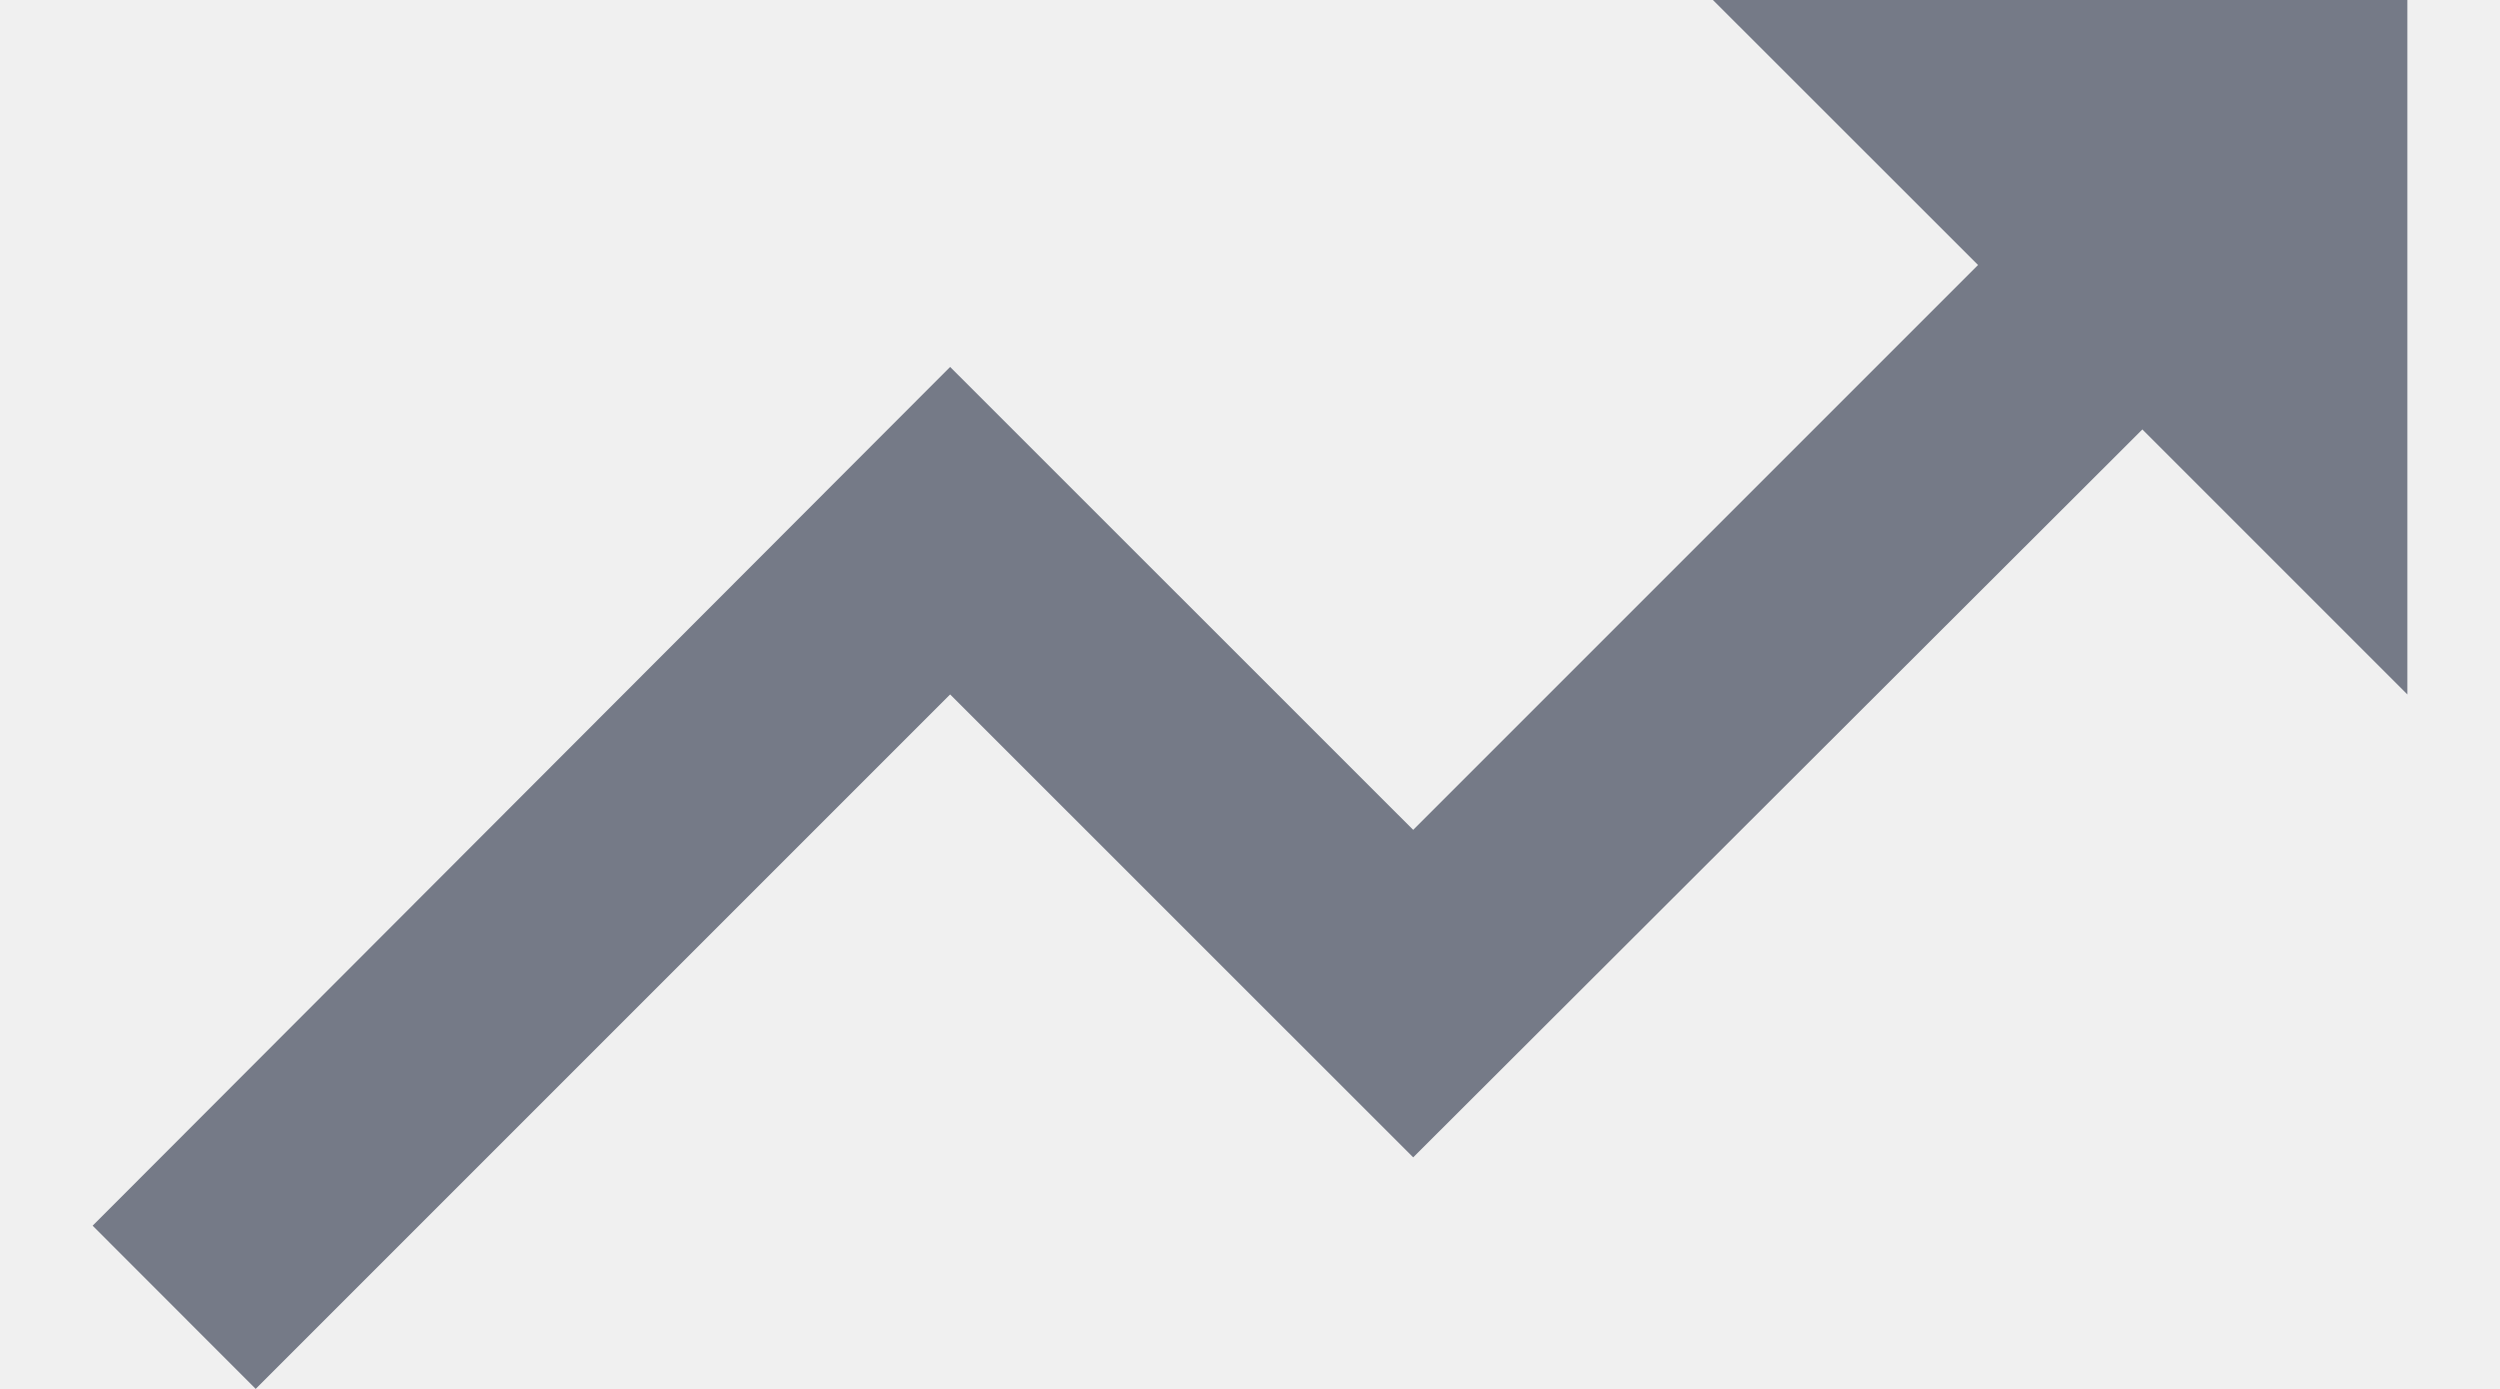
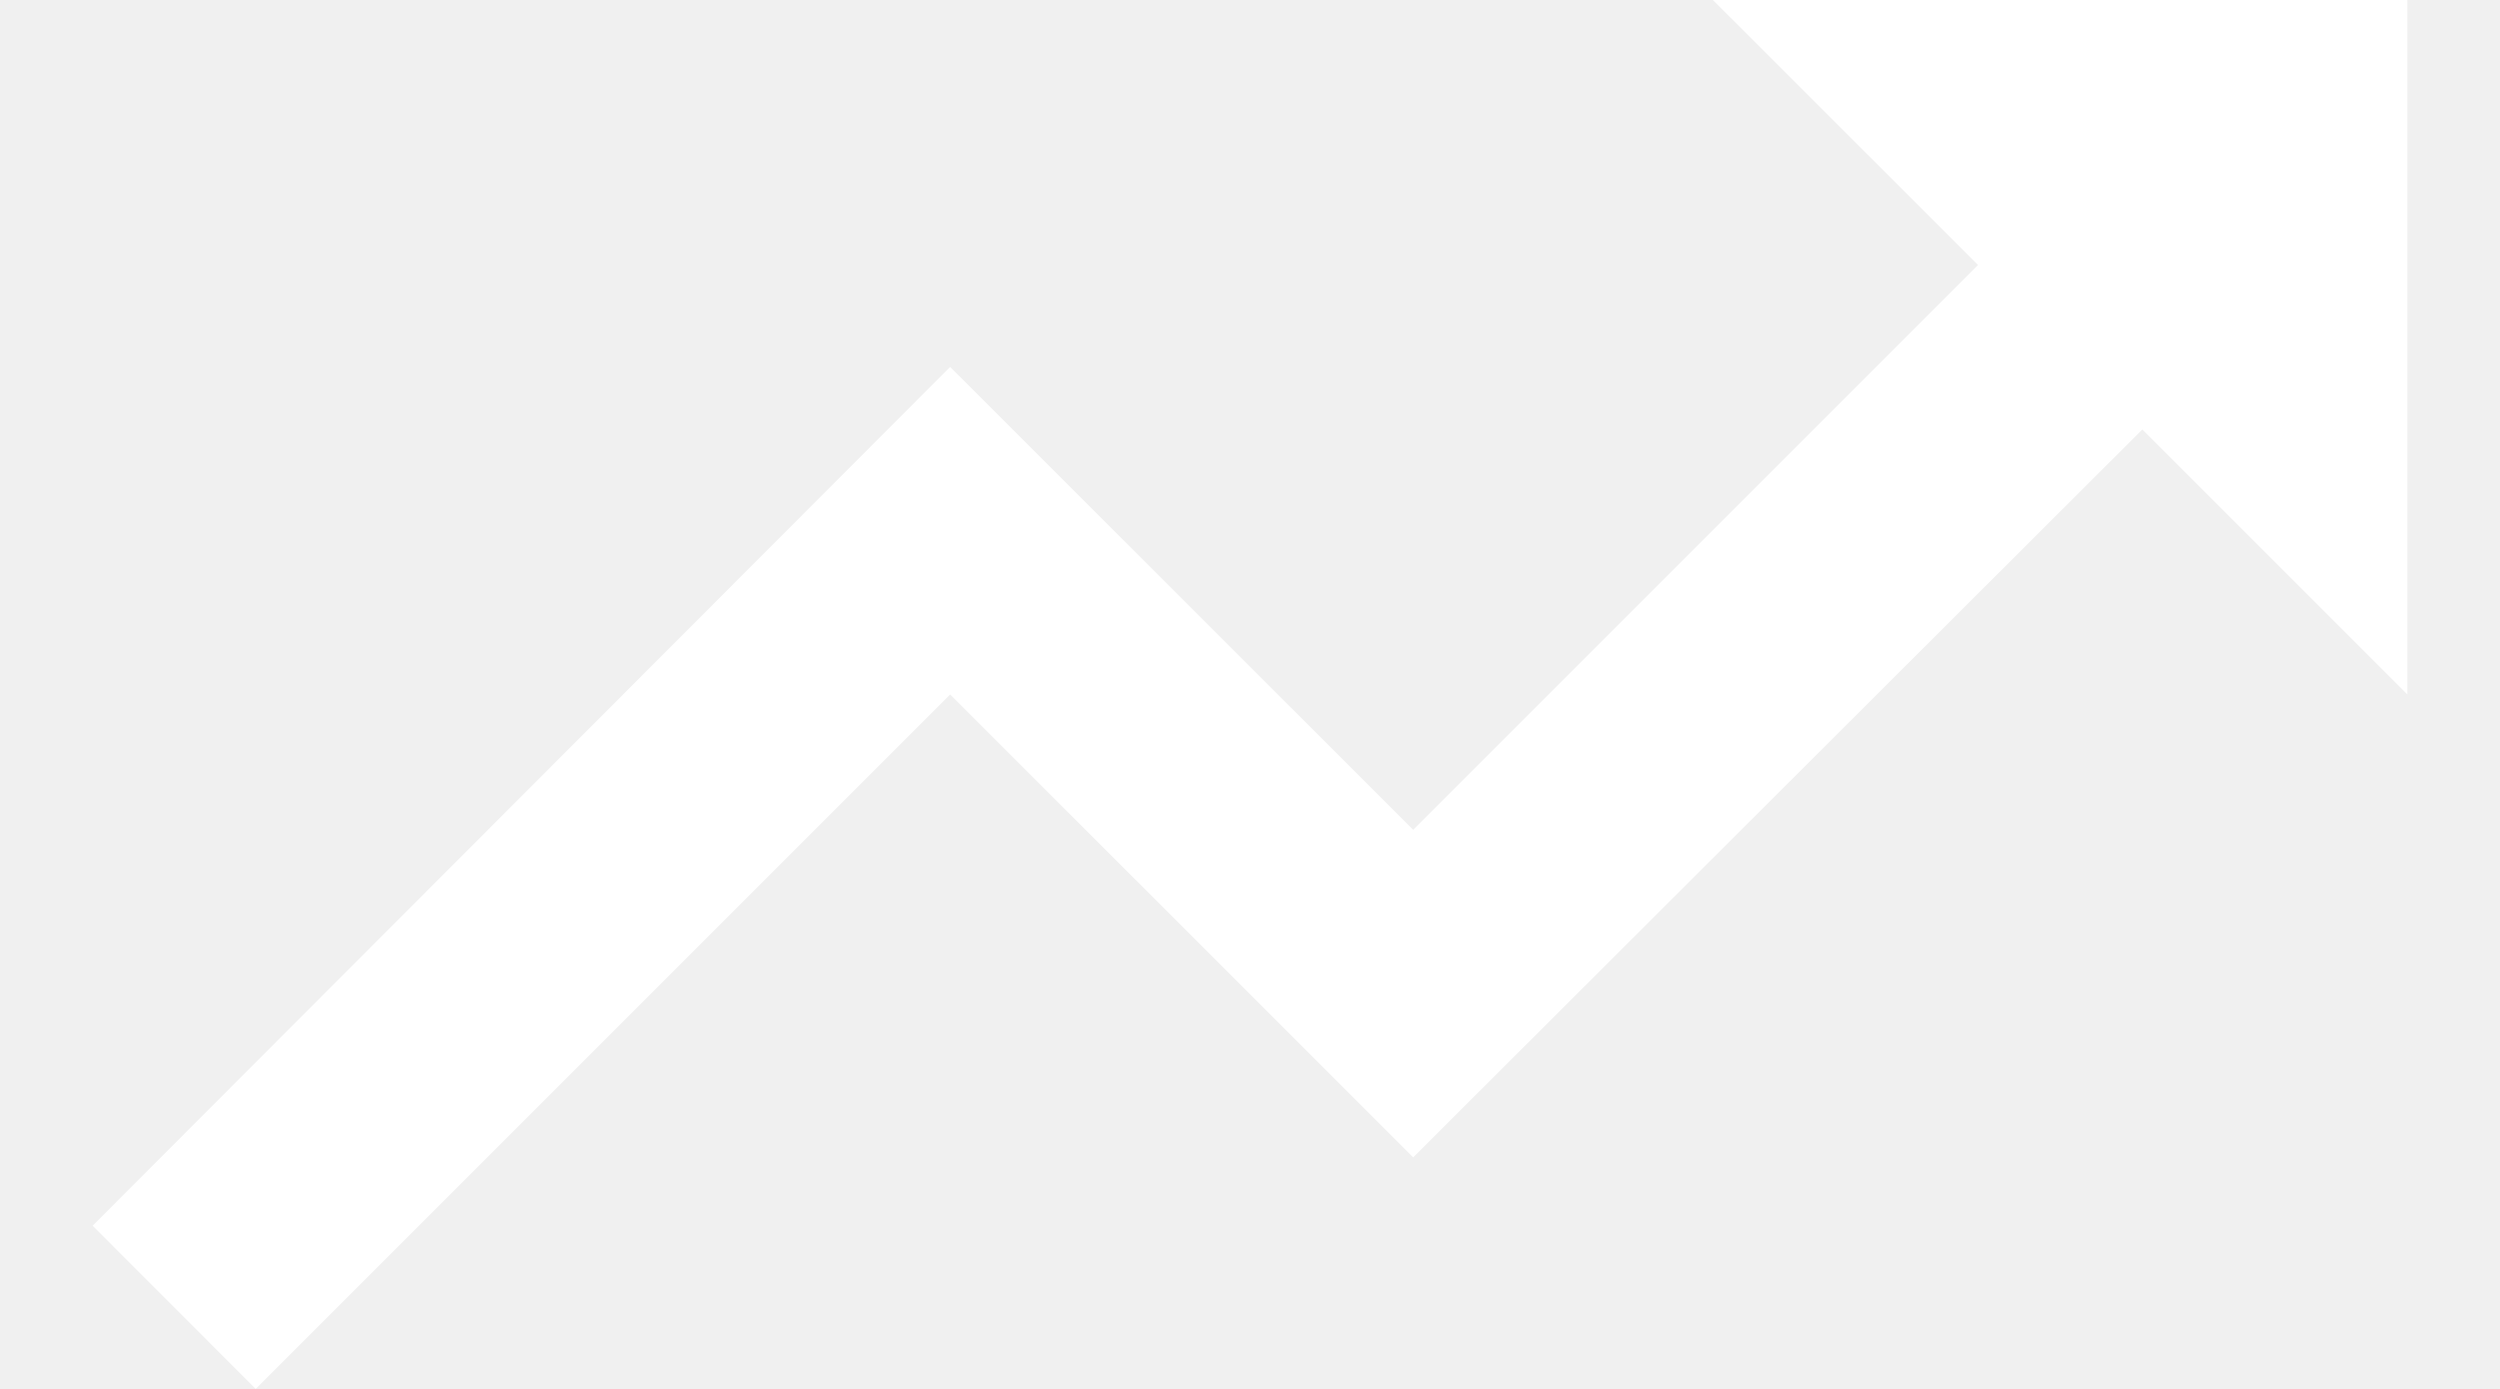
<svg xmlns="http://www.w3.org/2000/svg" width="18" height="10" viewBox="0 0 18 10" fill="none">
-   <path fill-rule="evenodd" clip-rule="evenodd" d="M12.333 0L14.242 1.908L10.175 5.975L6.841 2.642L0.667 8.825L1.841 10L6.841 5L10.175 8.333L15.425 3.092L17.333 5V0H12.333Z" fill="#757A87" />
+   <path fill-rule="evenodd" clip-rule="evenodd" d="M12.333 0L14.242 1.908L10.175 5.975L6.841 2.642L0.667 8.825L1.841 10L6.841 5L10.175 8.333L15.425 3.092L17.333 5V0H12.333Z" fill="#FFFFFF" />
</svg>
